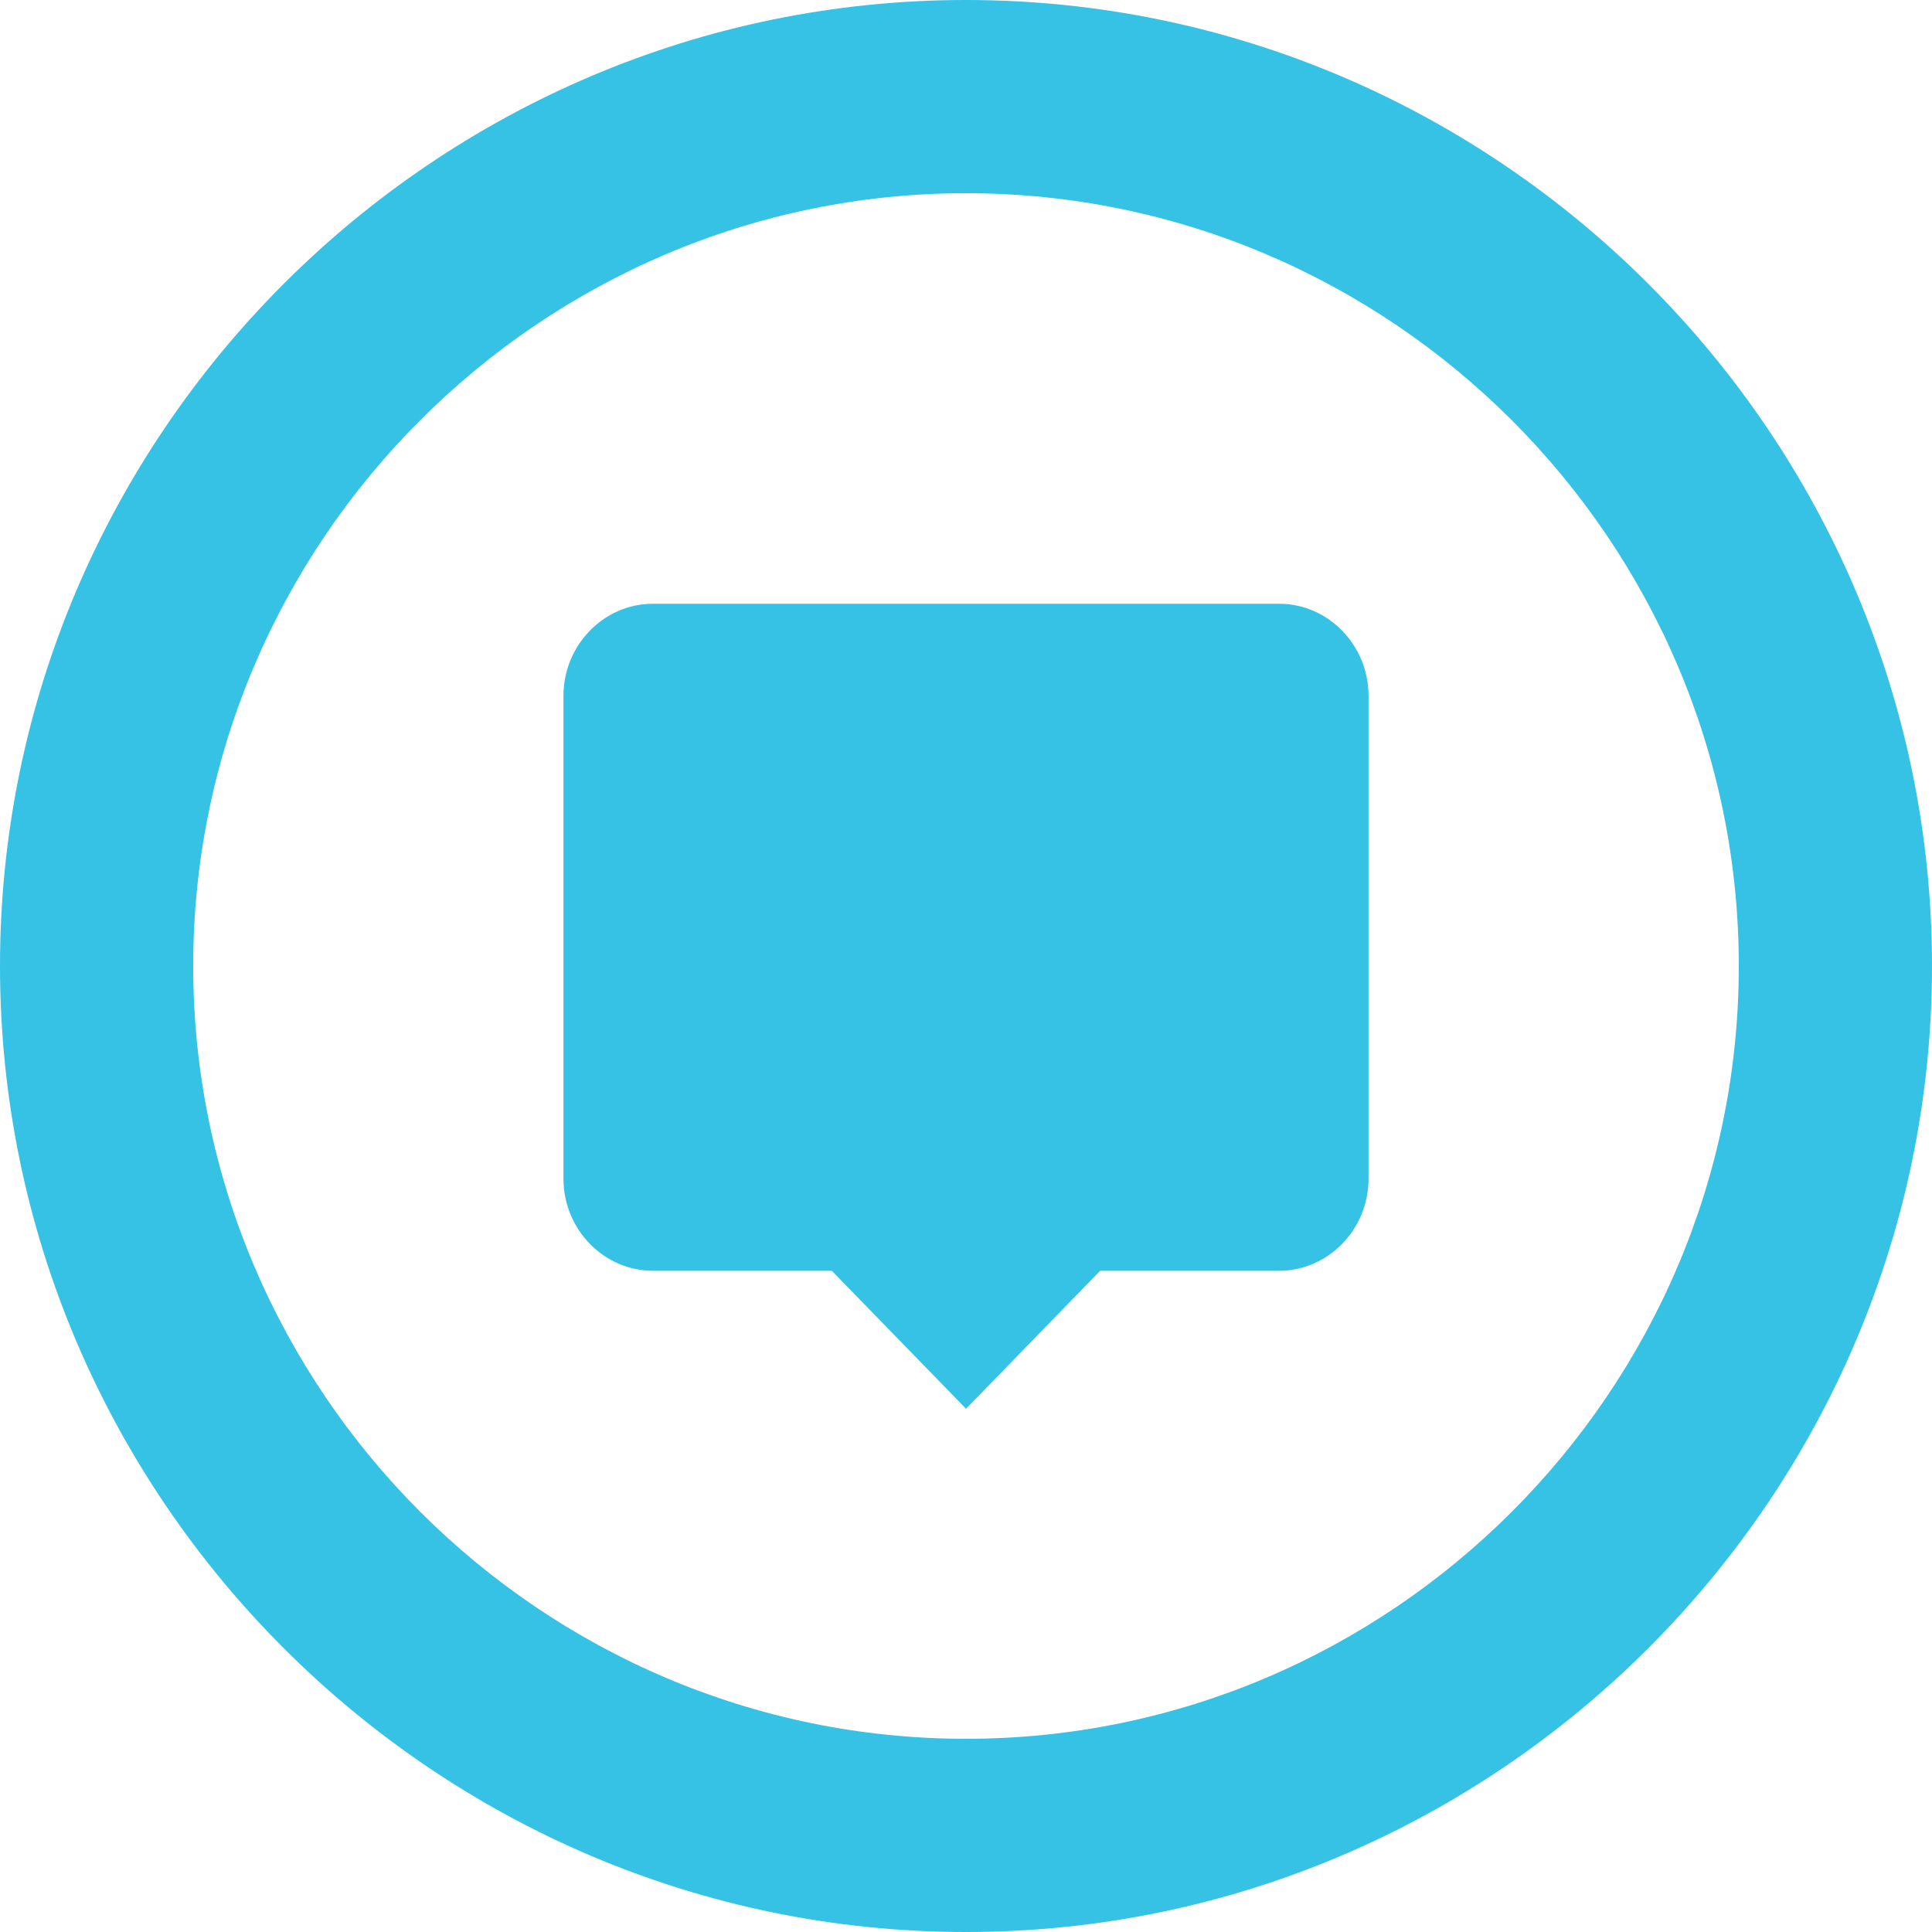
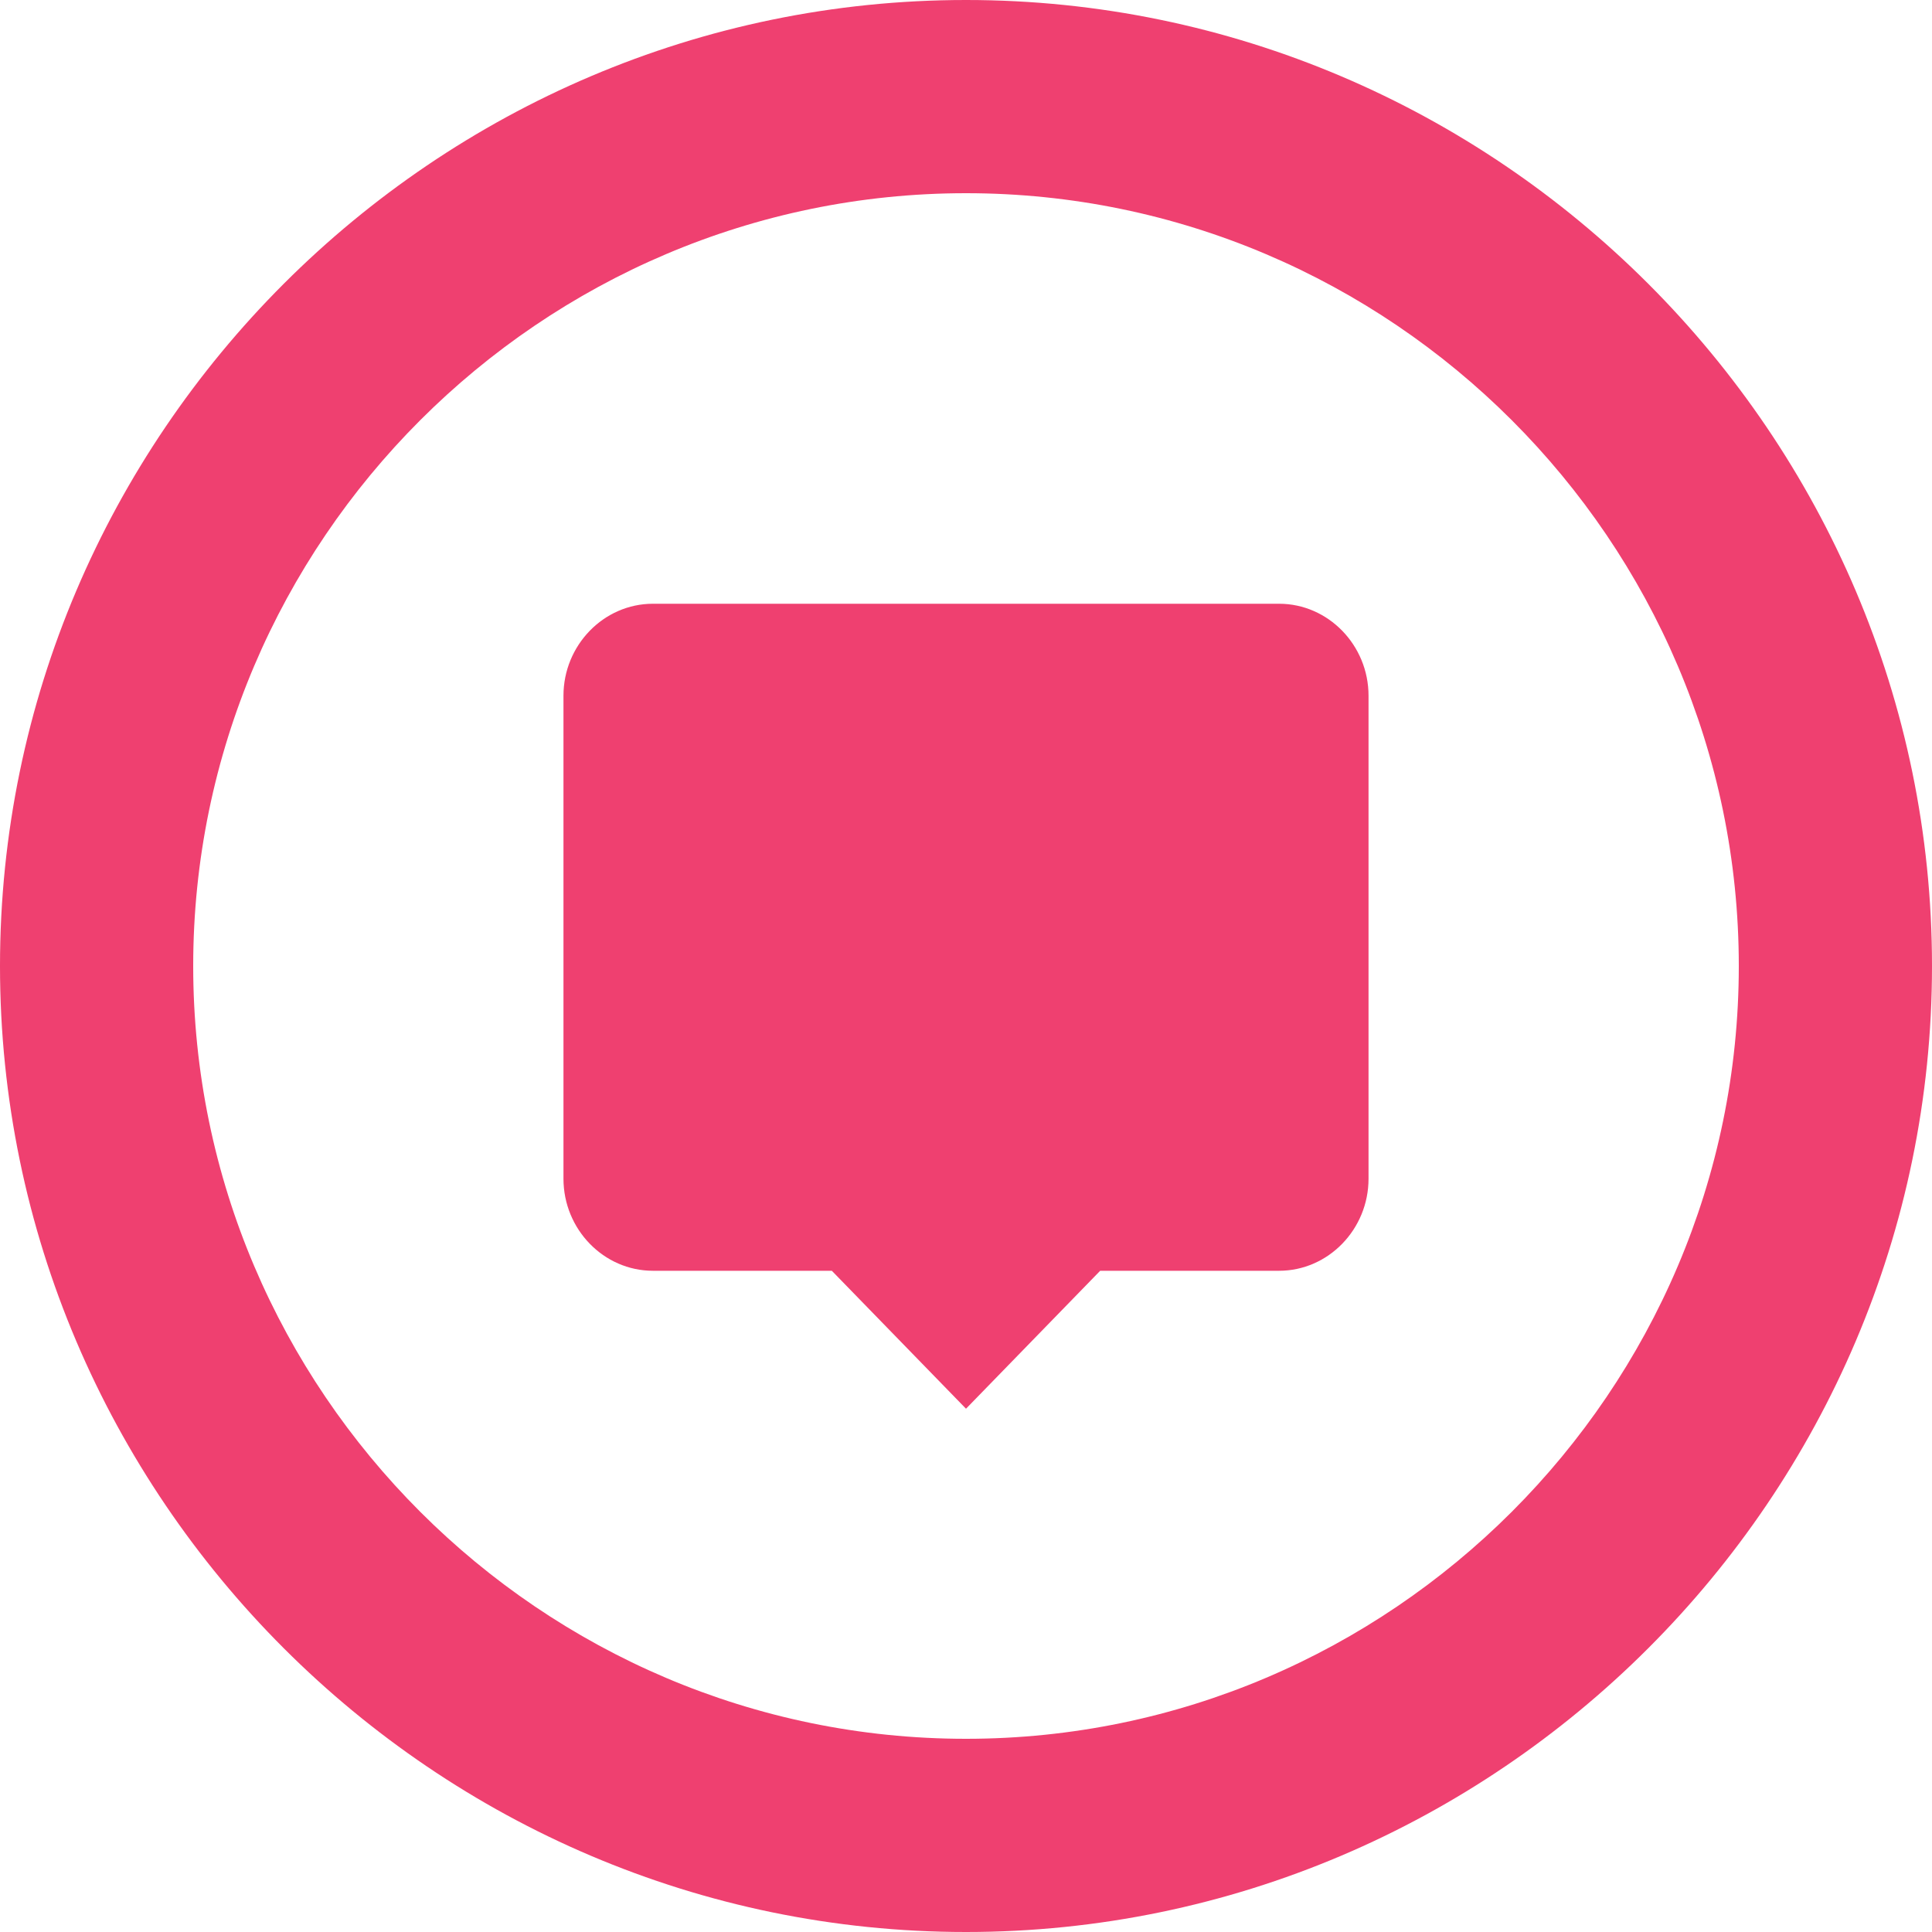
<svg xmlns="http://www.w3.org/2000/svg" width="20px" height="20px" viewBox="0 0 20 20" version="1.1">
  <defs />
  <g id="Add-New-kit" stroke="none" stroke-width="1" fill="none" fill-rule="evenodd">
-     <g id="ADD-KIT-1" transform="translate(-20, -235)" fill="#35C2E5">
+     <g id="ADD-KIT-1" transform="translate(-20, -235)" fill="#EF4070">
      <g id="1.-Basic-information" transform="translate(0, 183)">
        <g id="Basic-info-–-Description" transform="translate(20, 50)">
          <g id="ICON" transform="translate(0, 2)">
            <path d="M10,0 C4.5,0 0,4.5 0,10 C0,15.5 4.5,20 10,20 C15.5,20 20,15.5 20,10 C20,4.5 15.5,0 10,0 L10,0 Z M10,18 C5.6,18 2,14.4 2,10 C2,5.6 5.6,2 10,2 C14.4,2 18,5.6 18,10 C18,14.4 14.4,18 10,18 L10,18 Z" id="Shape" />
            <path d="M6.759,6.25 C6.25,6.25 5.833,6.679 5.833,7.202 L5.833,12.202 C5.833,12.726 6.25,13.155 6.759,13.155 L8.611,13.155 L10,14.583 L11.389,13.155 L13.241,13.155 C13.75,13.155 14.167,12.726 14.167,12.202 L14.167,7.202 C14.167,6.679 13.75,6.25 13.241,6.25 L6.759,6.25 Z" id="Shape-Copy" />
          </g>
        </g>
      </g>
    </g>
  </g>
</svg>
